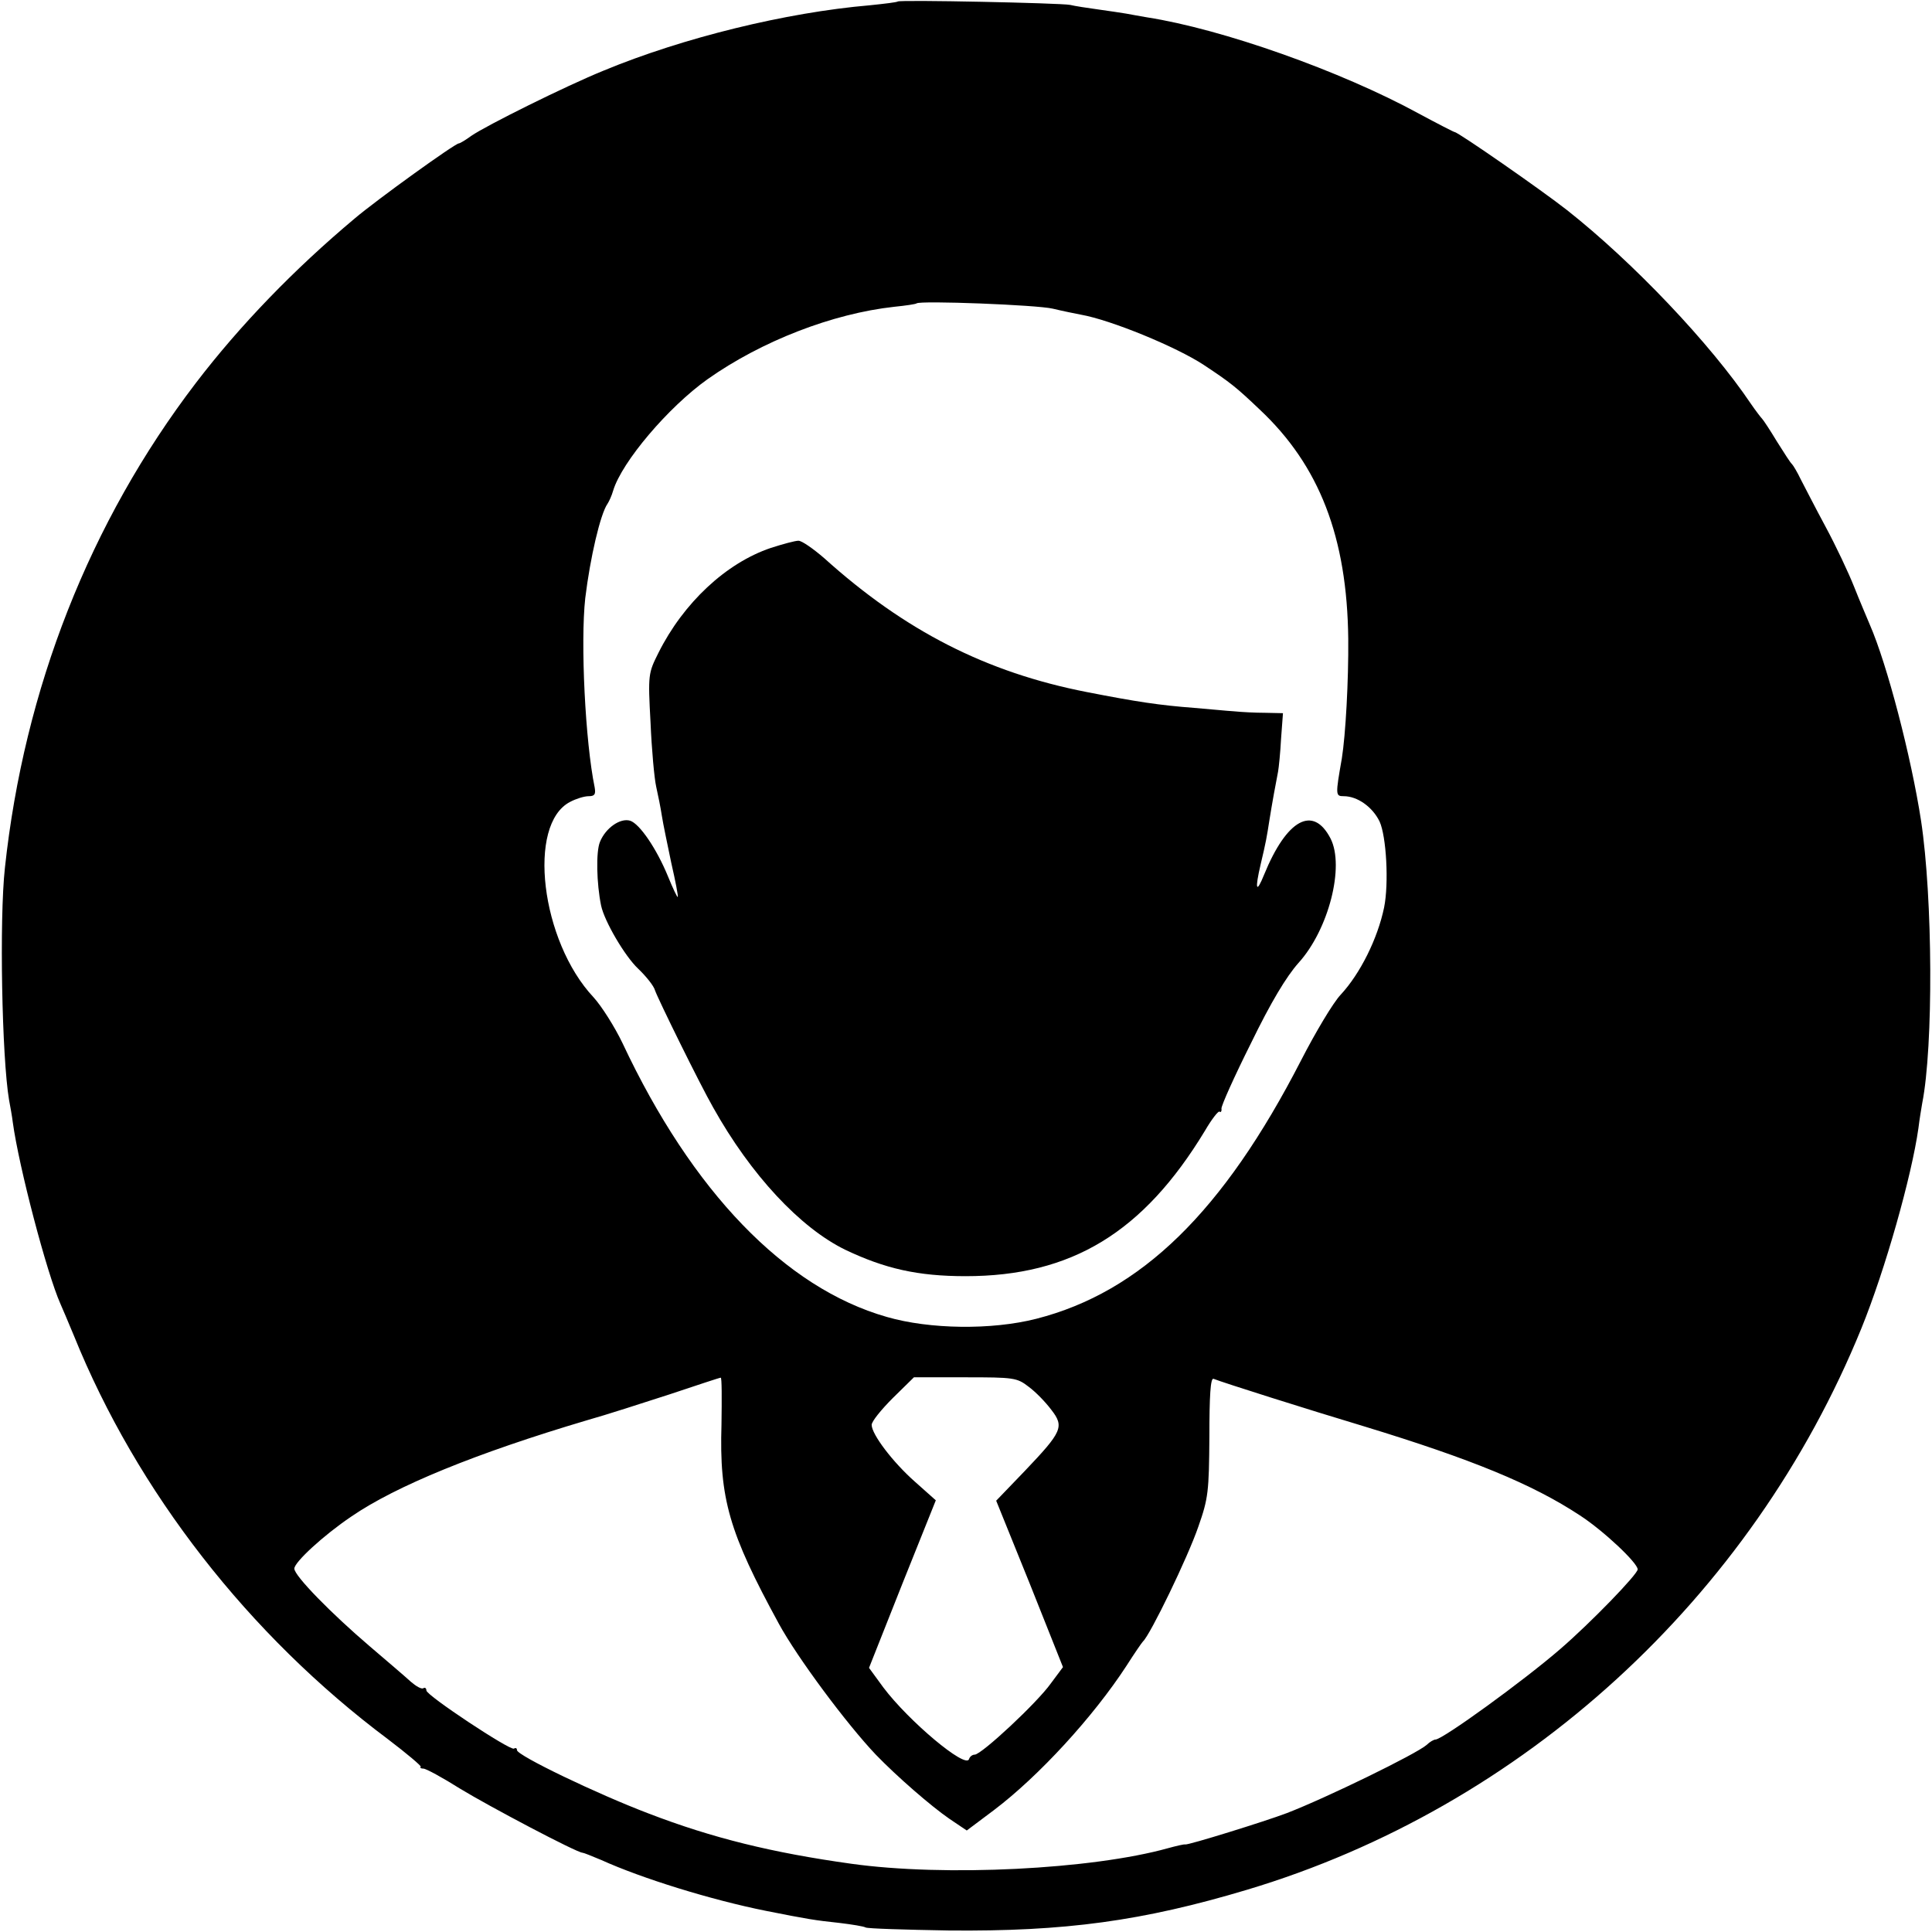
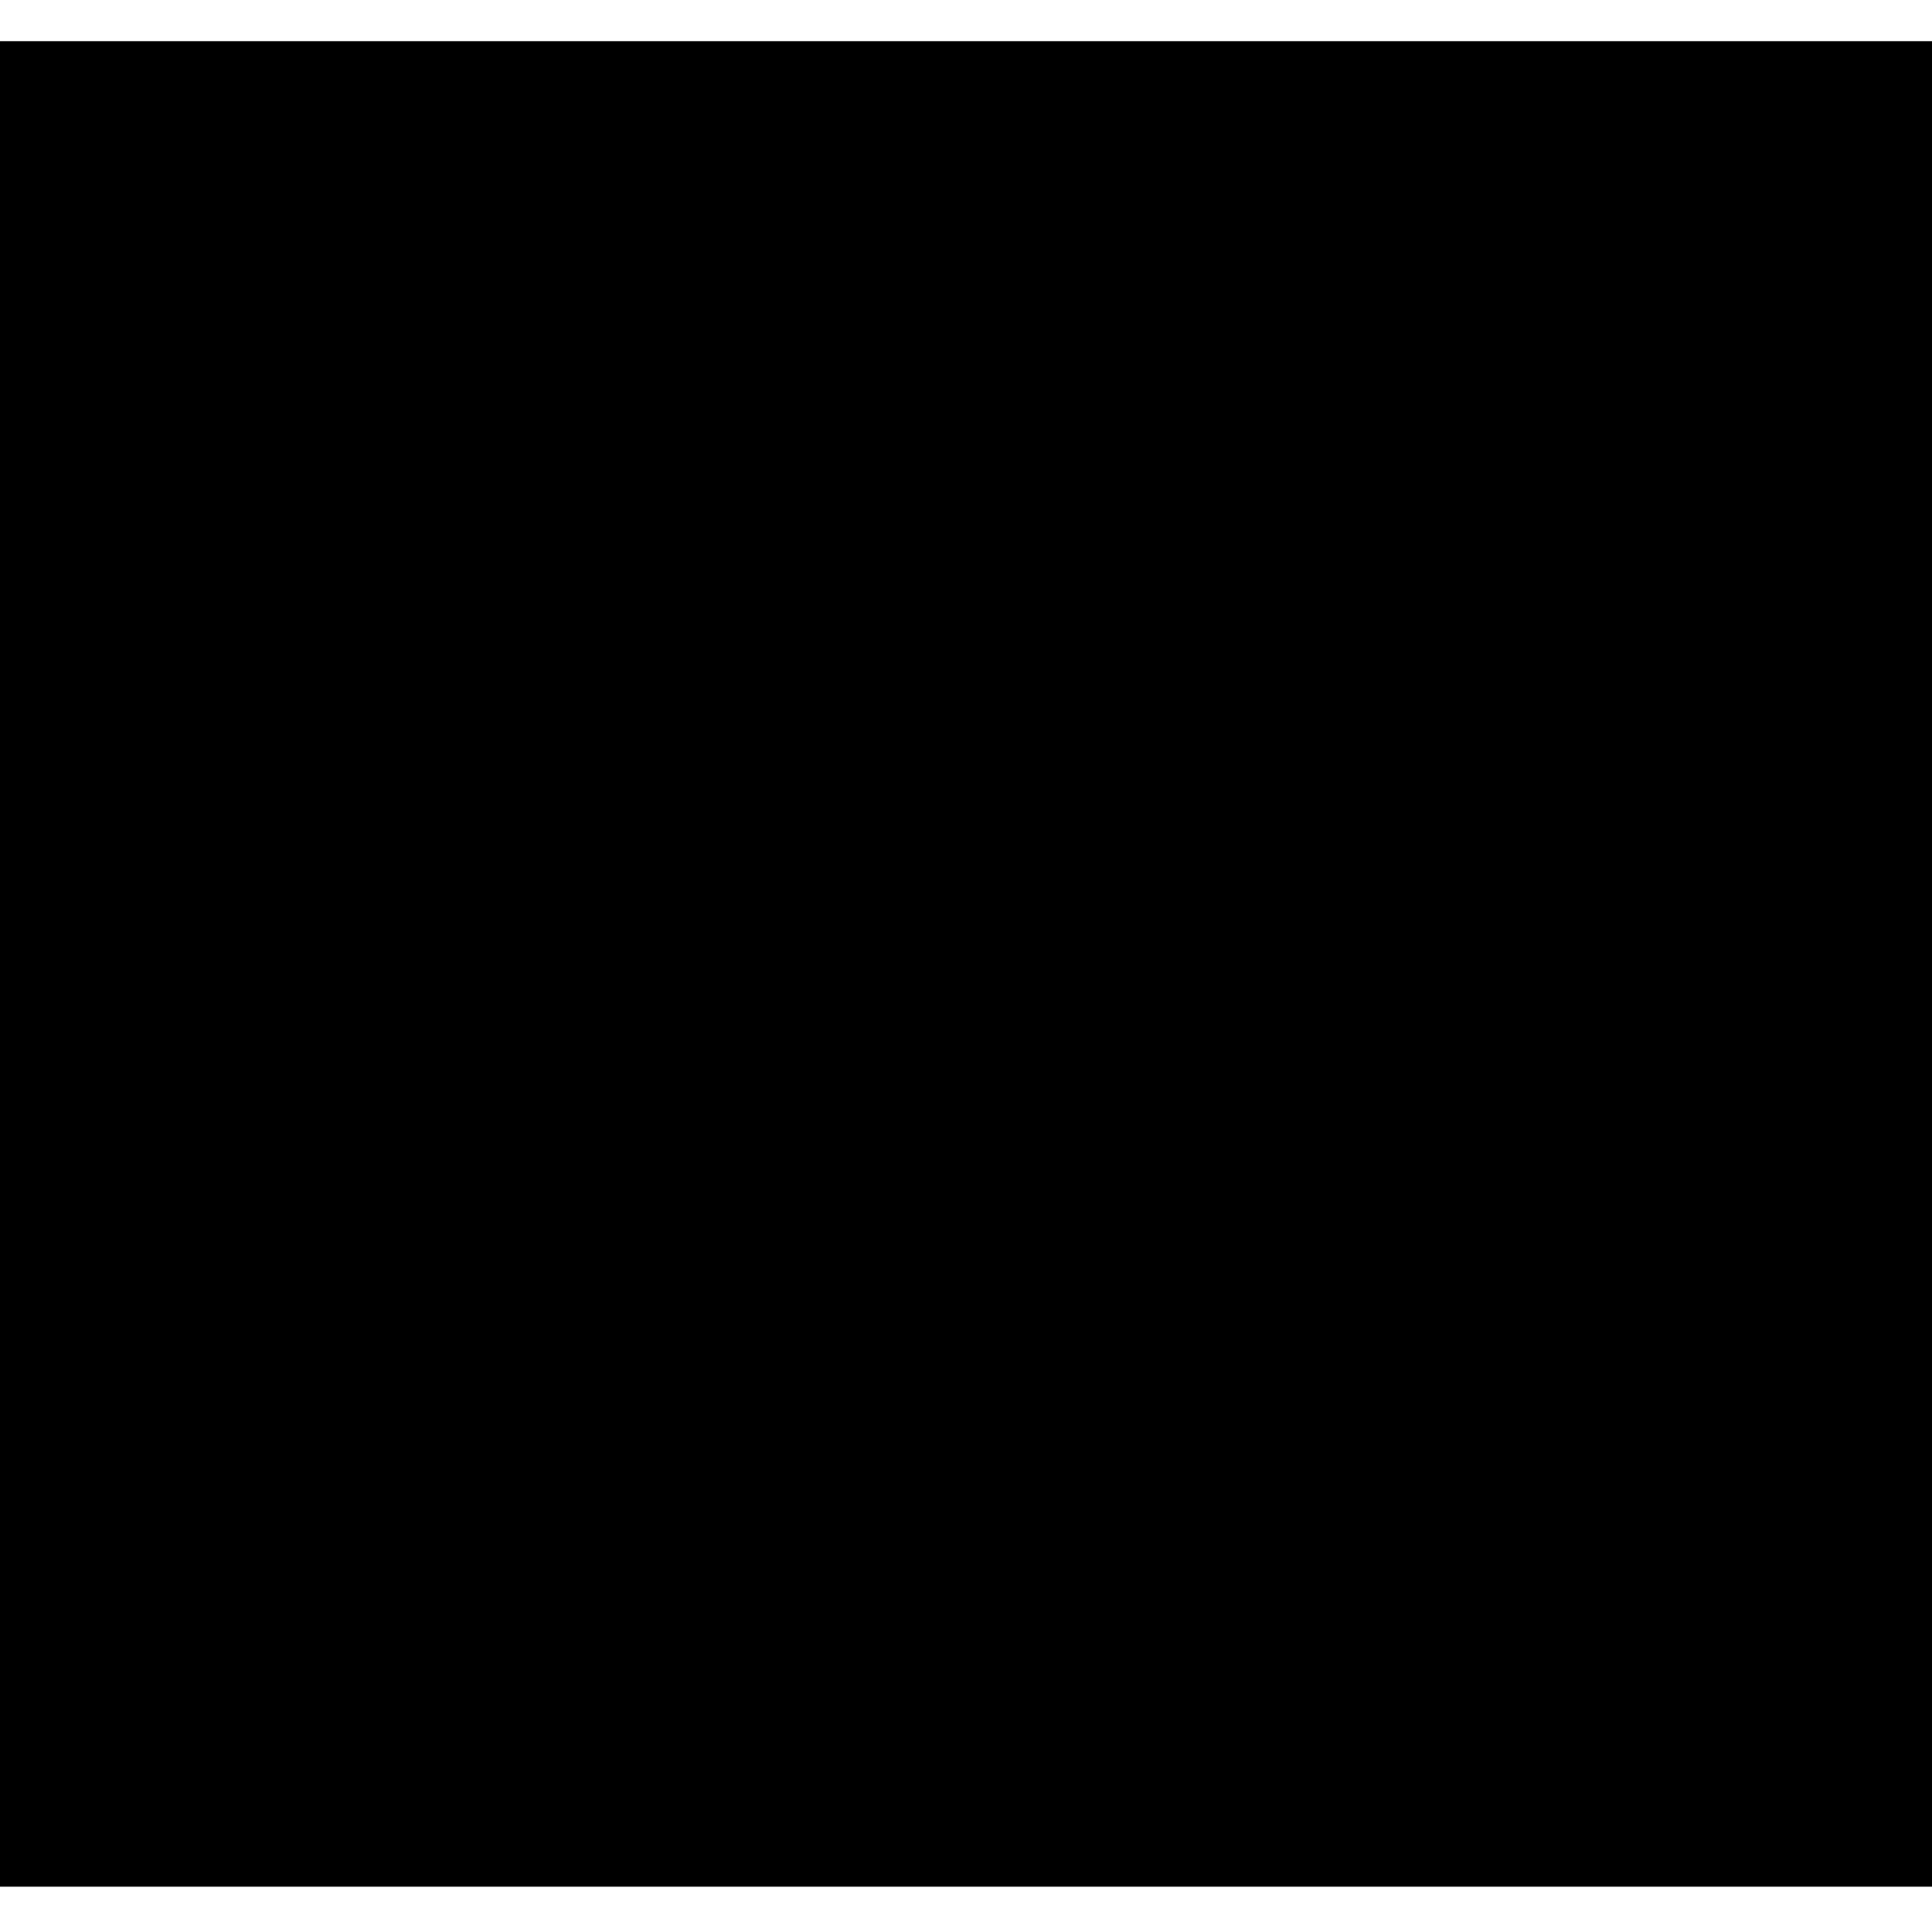
- <svg xmlns="http://www.w3.org/2000/svg" version="1.0" width="512pt" height="512pt" viewBox="0 0 512 512" preserveAspectRatio="xMidYMid meet">
-   <g transform="translate(0,512) scale(0.1,-0.1)" fill="#000000" stroke="none">
-     <path d="M2379 5116 c-2 -2 -35 -6 -74 -10 -222 -19 -495 -86 -705 -173 -101 -41 -312 -146 -351 -173 -15 -11 -30 -20 -33 -20 -10 0 -217 -149 -276 -199 -161 -135 -304 -283 -421 -436 -281 -368 -455 -810 -506 -1285 -15 -136 -8 -503 11 -615 3 -16 8 -43 10 -60 16 -117 90 -399 126 -480 5 -11 21 -49 36 -85 167 -413 463 -793 832 -1069 50 -38 89 -71 87 -73 -3 -3 1 -5 7 -5 7 0 51 -24 97 -53 77 -47 310 -170 325 -170 3 0 25 -9 49 -19 108 -49 292 -106 437 -135 111 -22 129 -25 195 -32 33 -4 64 -9 69 -12 5 -3 104 -6 220 -8 308 -3 514 25 791 108 731 219 1337 773 1628 1488 63 155 133 403 151 530 3 25 8 54 10 66 30 151 28 545 -3 749 -26 169 -90 415 -136 520 -7 17 -26 61 -41 99 -15 38 -49 110 -76 160 -27 50 -56 107 -66 126 -9 19 -20 37 -23 40 -4 3 -21 30 -40 60 -18 30 -36 57 -39 60 -3 3 -17 21 -30 40 -107 159 -312 375 -487 513 -66 52 -289 207 -298 207 -2 0 -45 22 -95 49 -207 113 -521 224 -720 255 -19 3 -44 8 -56 10 -12 2 -45 7 -74 11 -29 4 -62 9 -74 12 -24 5 -452 14 -457 9z m411 -814 c25 -6 59 -13 75 -16 79 -14 252 -85 325 -133 71 -47 86 -59 148 -118 159 -149 232 -339 235 -608 1 -111 -7 -254 -17 -317 -17 -97 -17 -100 5 -100 36 0 76 -28 95 -67 18 -39 25 -164 12 -228 -17 -82 -63 -175 -115 -231 -20 -21 -67 -100 -105 -174 -206 -401 -424 -614 -702 -685 -118 -30 -282 -28 -396 5 -270 77 -516 333 -700 725 -21 44 -56 99 -77 122 -140 149 -177 459 -62 518 15 8 37 15 49 15 16 0 19 5 16 23 -25 121 -38 384 -25 502 13 107 40 223 59 250 4 6 11 21 15 35 23 76 146 221 250 295 143 101 331 174 495 192 30 3 57 7 59 9 9 8 320 -4 361 -14z m-878 -2957 c-6 -197 20 -286 152 -528 49 -90 180 -266 257 -347 57 -59 147 -137 195 -170 l46 -31 72 54 c119 90 263 247 351 382 21 33 41 62 44 65 19 17 119 223 147 305 26 74 28 92 29 238 0 109 3 156 11 153 28 -11 246 -80 399 -126 285 -87 446 -153 572 -236 63 -41 153 -126 153 -143 0 -13 -125 -142 -205 -211 -97 -84 -312 -240 -331 -240 -4 0 -15 -6 -23 -14 -27 -24 -267 -141 -371 -181 -58 -22 -261 -85 -269 -83 -3 1 -24 -4 -46 -10 -201 -56 -591 -76 -840 -41 -208 29 -367 68 -536 133 -137 52 -349 154 -349 168 0 5 -3 7 -8 4 -10 -6 -232 141 -232 154 0 6 -4 9 -8 6 -5 -3 -19 5 -33 17 -13 12 -62 54 -109 94 -102 87 -200 187 -200 206 0 17 77 88 151 138 118 81 331 168 624 255 50 14 149 46 220 69 72 24 132 44 135 44 3 1 3 -55 2 -124z m814 100 c19 -14 45 -41 60 -61 35 -45 29 -58 -70 -162 l-76 -79 89 -220 88 -221 -32 -43 c-36 -51 -184 -189 -202 -189 -6 0 -13 -5 -15 -12 -9 -26 -160 101 -227 190 l-38 52 88 222 89 222 -55 49 c-59 52 -115 126 -115 151 0 9 25 40 56 71 l56 55 136 0 c129 0 137 -1 168 -25z" />
-     <path d="M2043 3668 c-119 -40 -232 -146 -298 -278 -27 -54 -28 -57 -21 -185 3 -71 10 -148 15 -170 5 -22 12 -57 15 -77 3 -20 15 -77 25 -125 11 -48 19 -89 17 -90 -1 -2 -13 23 -26 55 -30 73 -75 139 -100 147 -26 8 -65 -19 -80 -56 -11 -26 -9 -111 3 -169 9 -42 63 -134 98 -167 21 -20 42 -46 45 -58 8 -23 119 -249 154 -310 100 -179 231 -319 350 -377 105 -50 192 -70 319 -70 281 0 471 116 634 385 18 31 36 54 39 51 3 -3 6 1 5 8 -1 7 34 85 78 173 53 109 94 177 126 213 80 88 123 256 85 330 -46 89 -116 51 -176 -96 -21 -52 -25 -40 -9 28 14 59 16 71 23 116 7 44 17 99 23 129 2 11 6 50 8 88 l5 67 -47 1 c-27 0 -64 2 -83 4 -19 1 -67 6 -105 9 -92 7 -152 16 -285 42 -266 52 -482 162 -696 355 -29 25 -59 46 -68 46 -9 0 -42 -9 -73 -19z" />
+ <svg xmlns="http://www.w3.org/2000/svg" version="1.0" width="469pt" height="469pt" viewBox="0 0 469 469" preserveAspectRatio="xMidYMid meet">
+   <g transform="translate(0,469) scale(0.1,-0.1)" fill="#000000" stroke="none">
+     <path d="M0 2350 l0 -2240 2345 0 2345 0 0 2240 0 2240 -2345 0 -2345 0 0 -2240z" />
  </g>
</svg>
